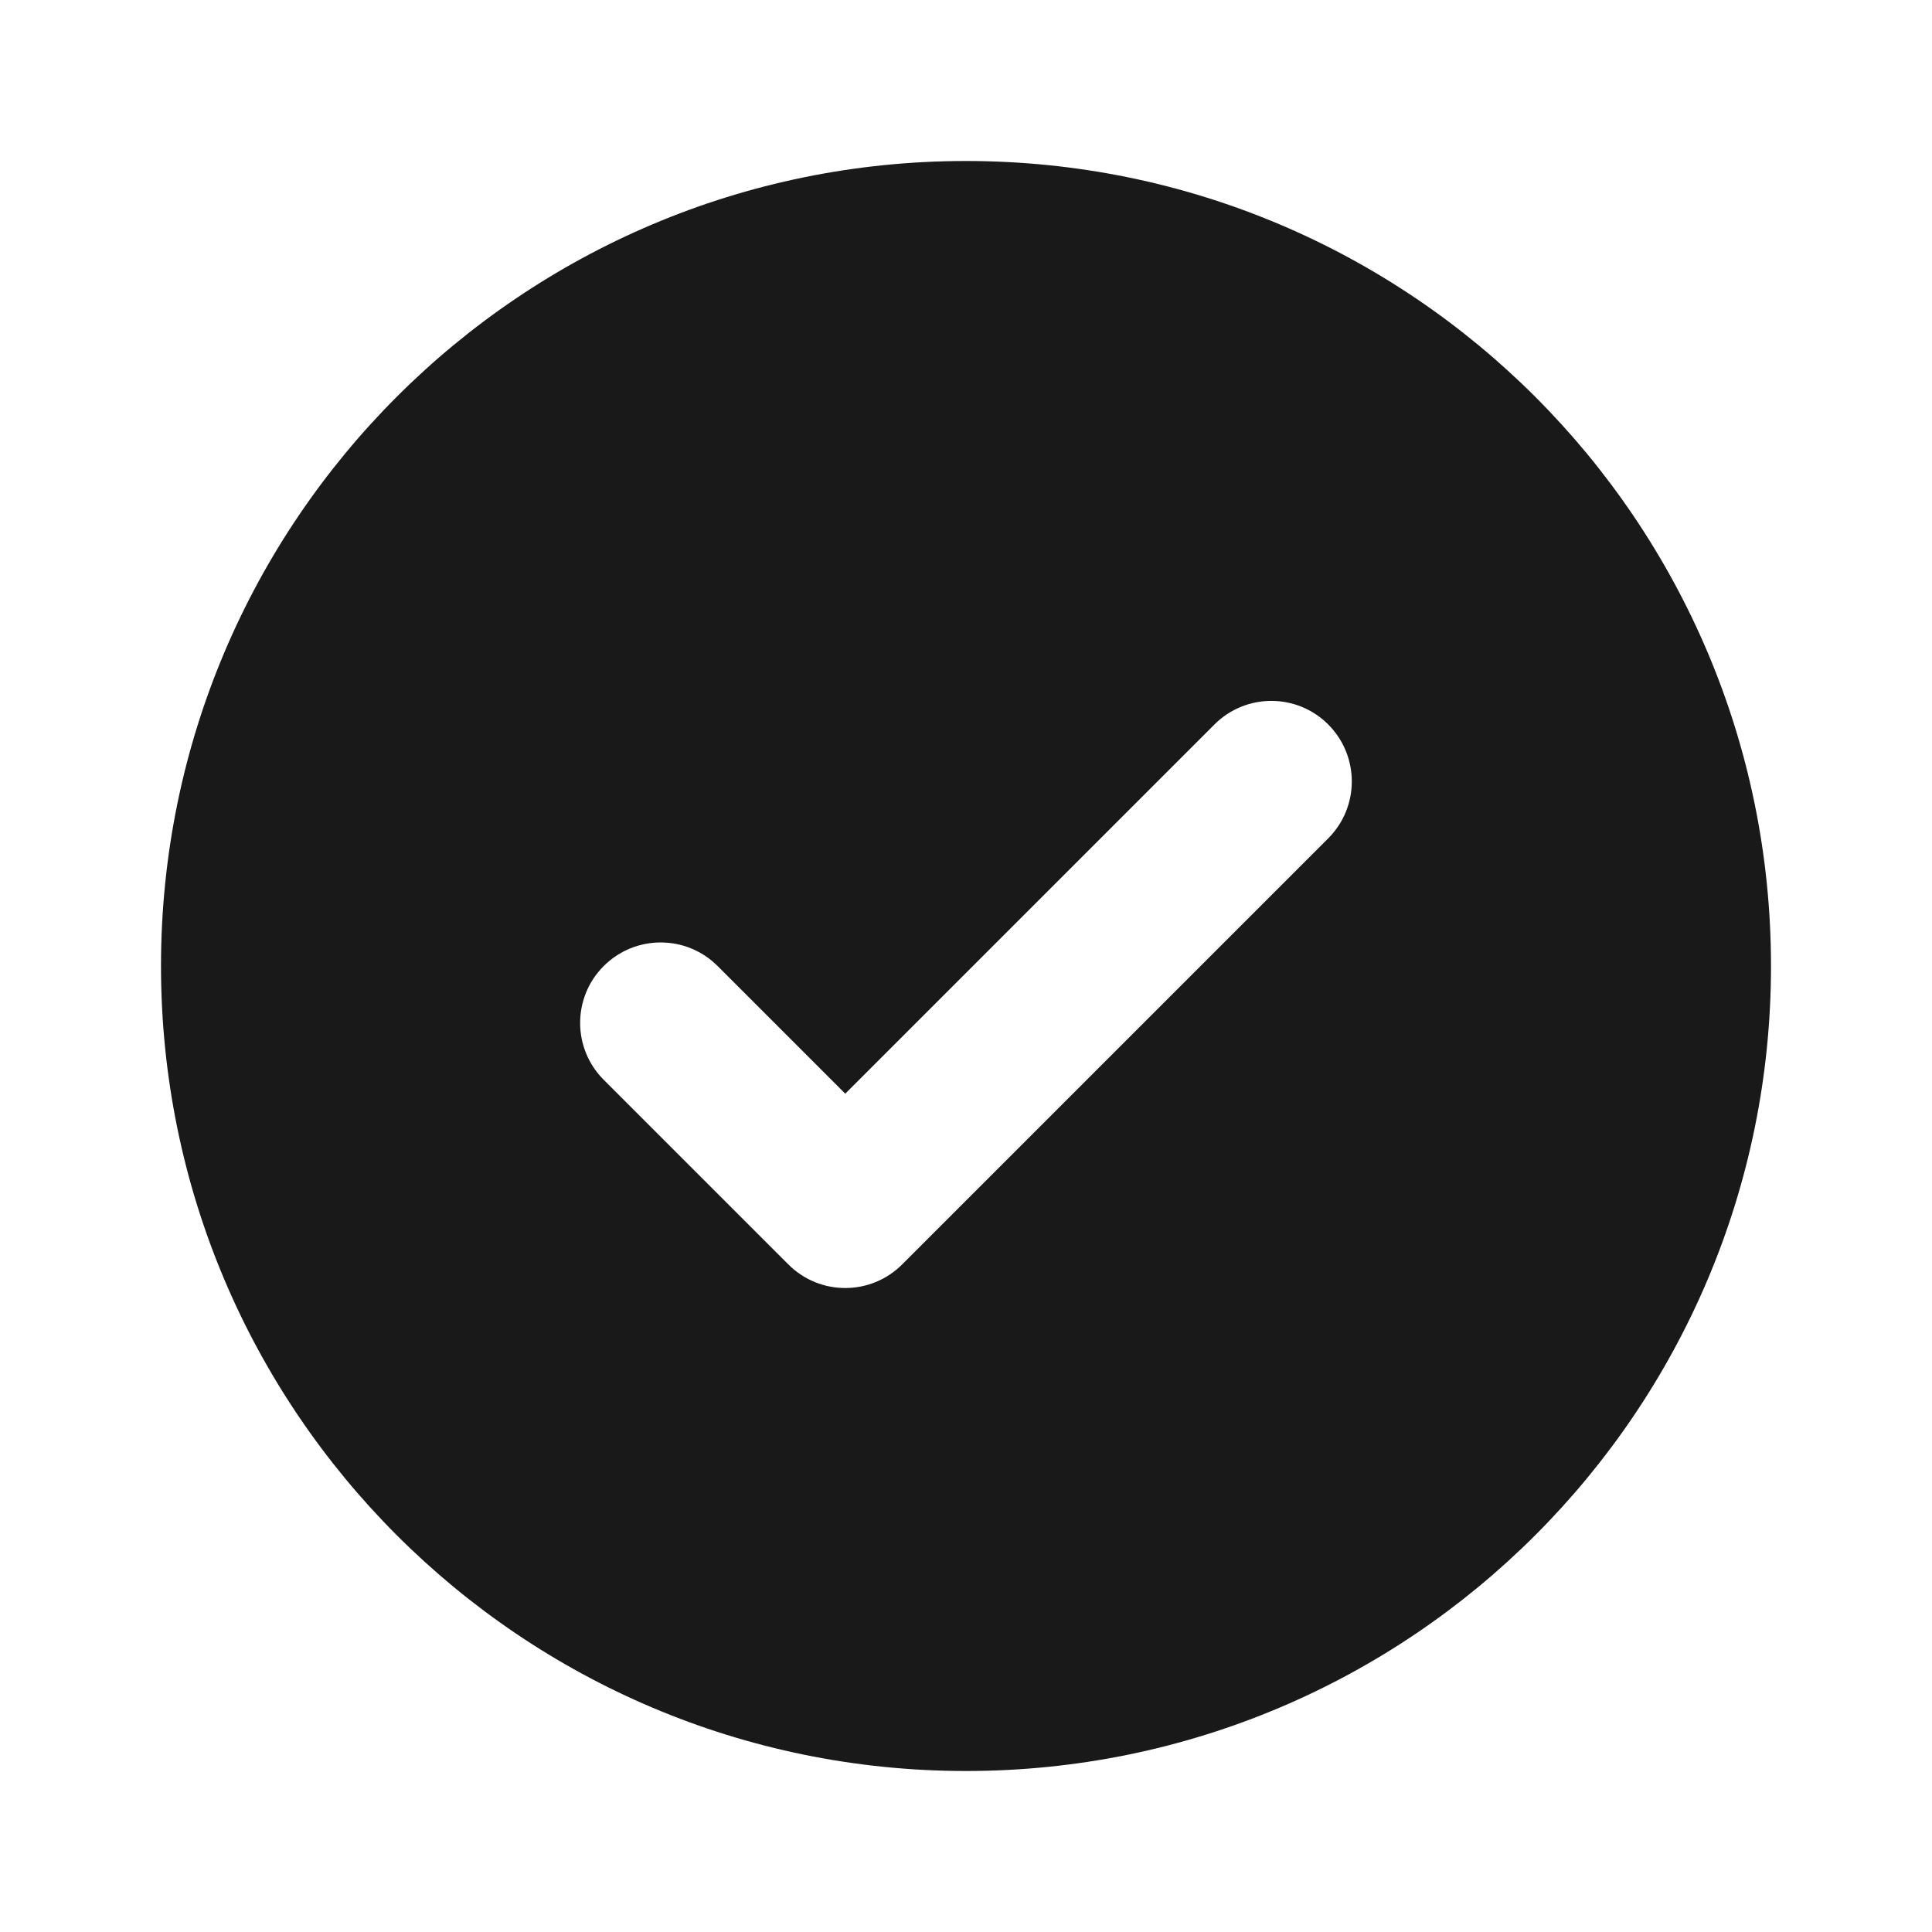
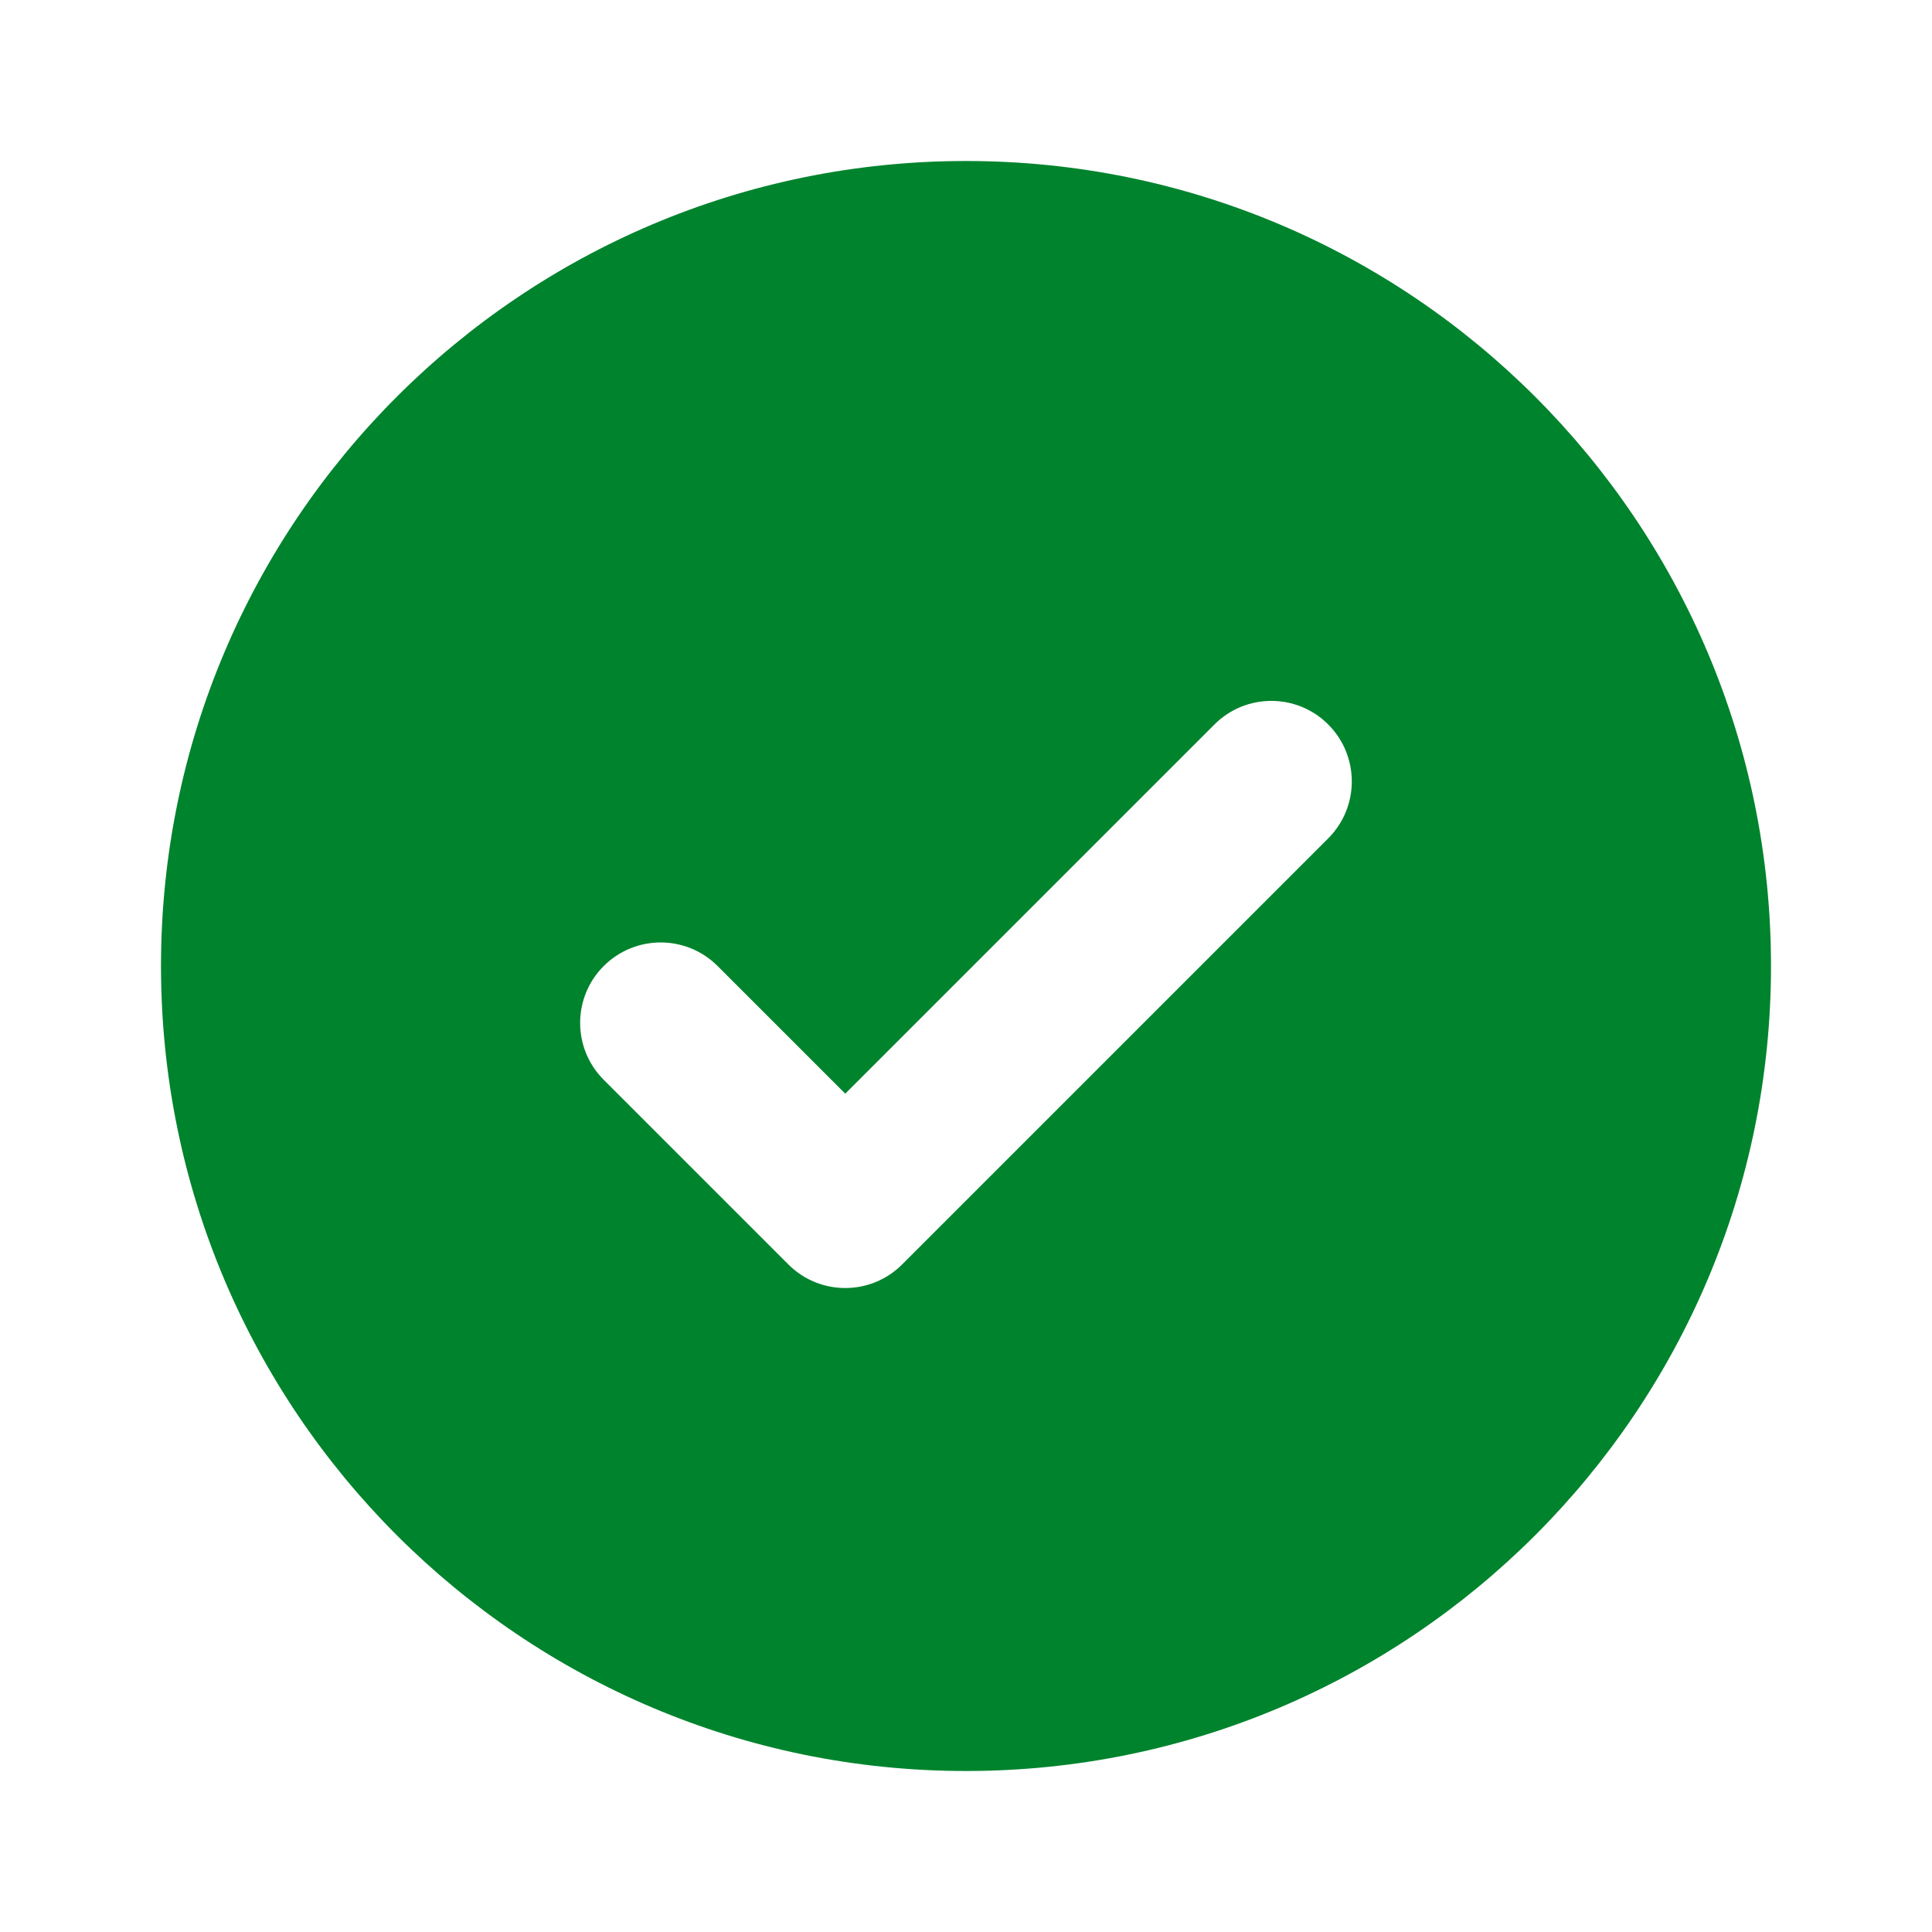
<svg xmlns="http://www.w3.org/2000/svg" width="24" height="24" viewBox="0 0 24 24" fill="none">
-   <path fill-rule="evenodd" clip-rule="evenodd" d="M12 22C17.523 22 22 17.523 22 12C22 6.477 17.523 2 12 2C6.477 2 2 6.477 2 12C2 17.523 6.477 22 12 22ZM16.5 10.414C16.89 10.024 16.89 9.391 16.5 9C16.11 8.609 15.476 8.609 15.086 9L10.5 13.586L8.914 12C8.524 11.61 7.891 11.61 7.5 12C7.109 12.39 7.109 13.024 7.5 13.414L9.793 15.707C10.183 16.098 10.817 16.098 11.207 15.707L16.5 10.414Z" fill="#191919" />
+   <path fill-rule="evenodd" clip-rule="evenodd" d="M12 22C17.523 22 22 17.523 22 12C22 6.477 17.523 2 12 2C6.477 2 2 6.477 2 12C2 17.523 6.477 22 12 22ZM16.5 10.414C16.89 10.024 16.89 9.391 16.5 9C16.11 8.609 15.476 8.609 15.086 9L10.5 13.586L8.914 12C8.524 11.61 7.891 11.61 7.5 12C7.109 12.39 7.109 13.024 7.5 13.414L9.793 15.707C10.183 16.098 10.817 16.098 11.207 15.707L16.5 10.414Z" fill="#00832D" />
</svg>
